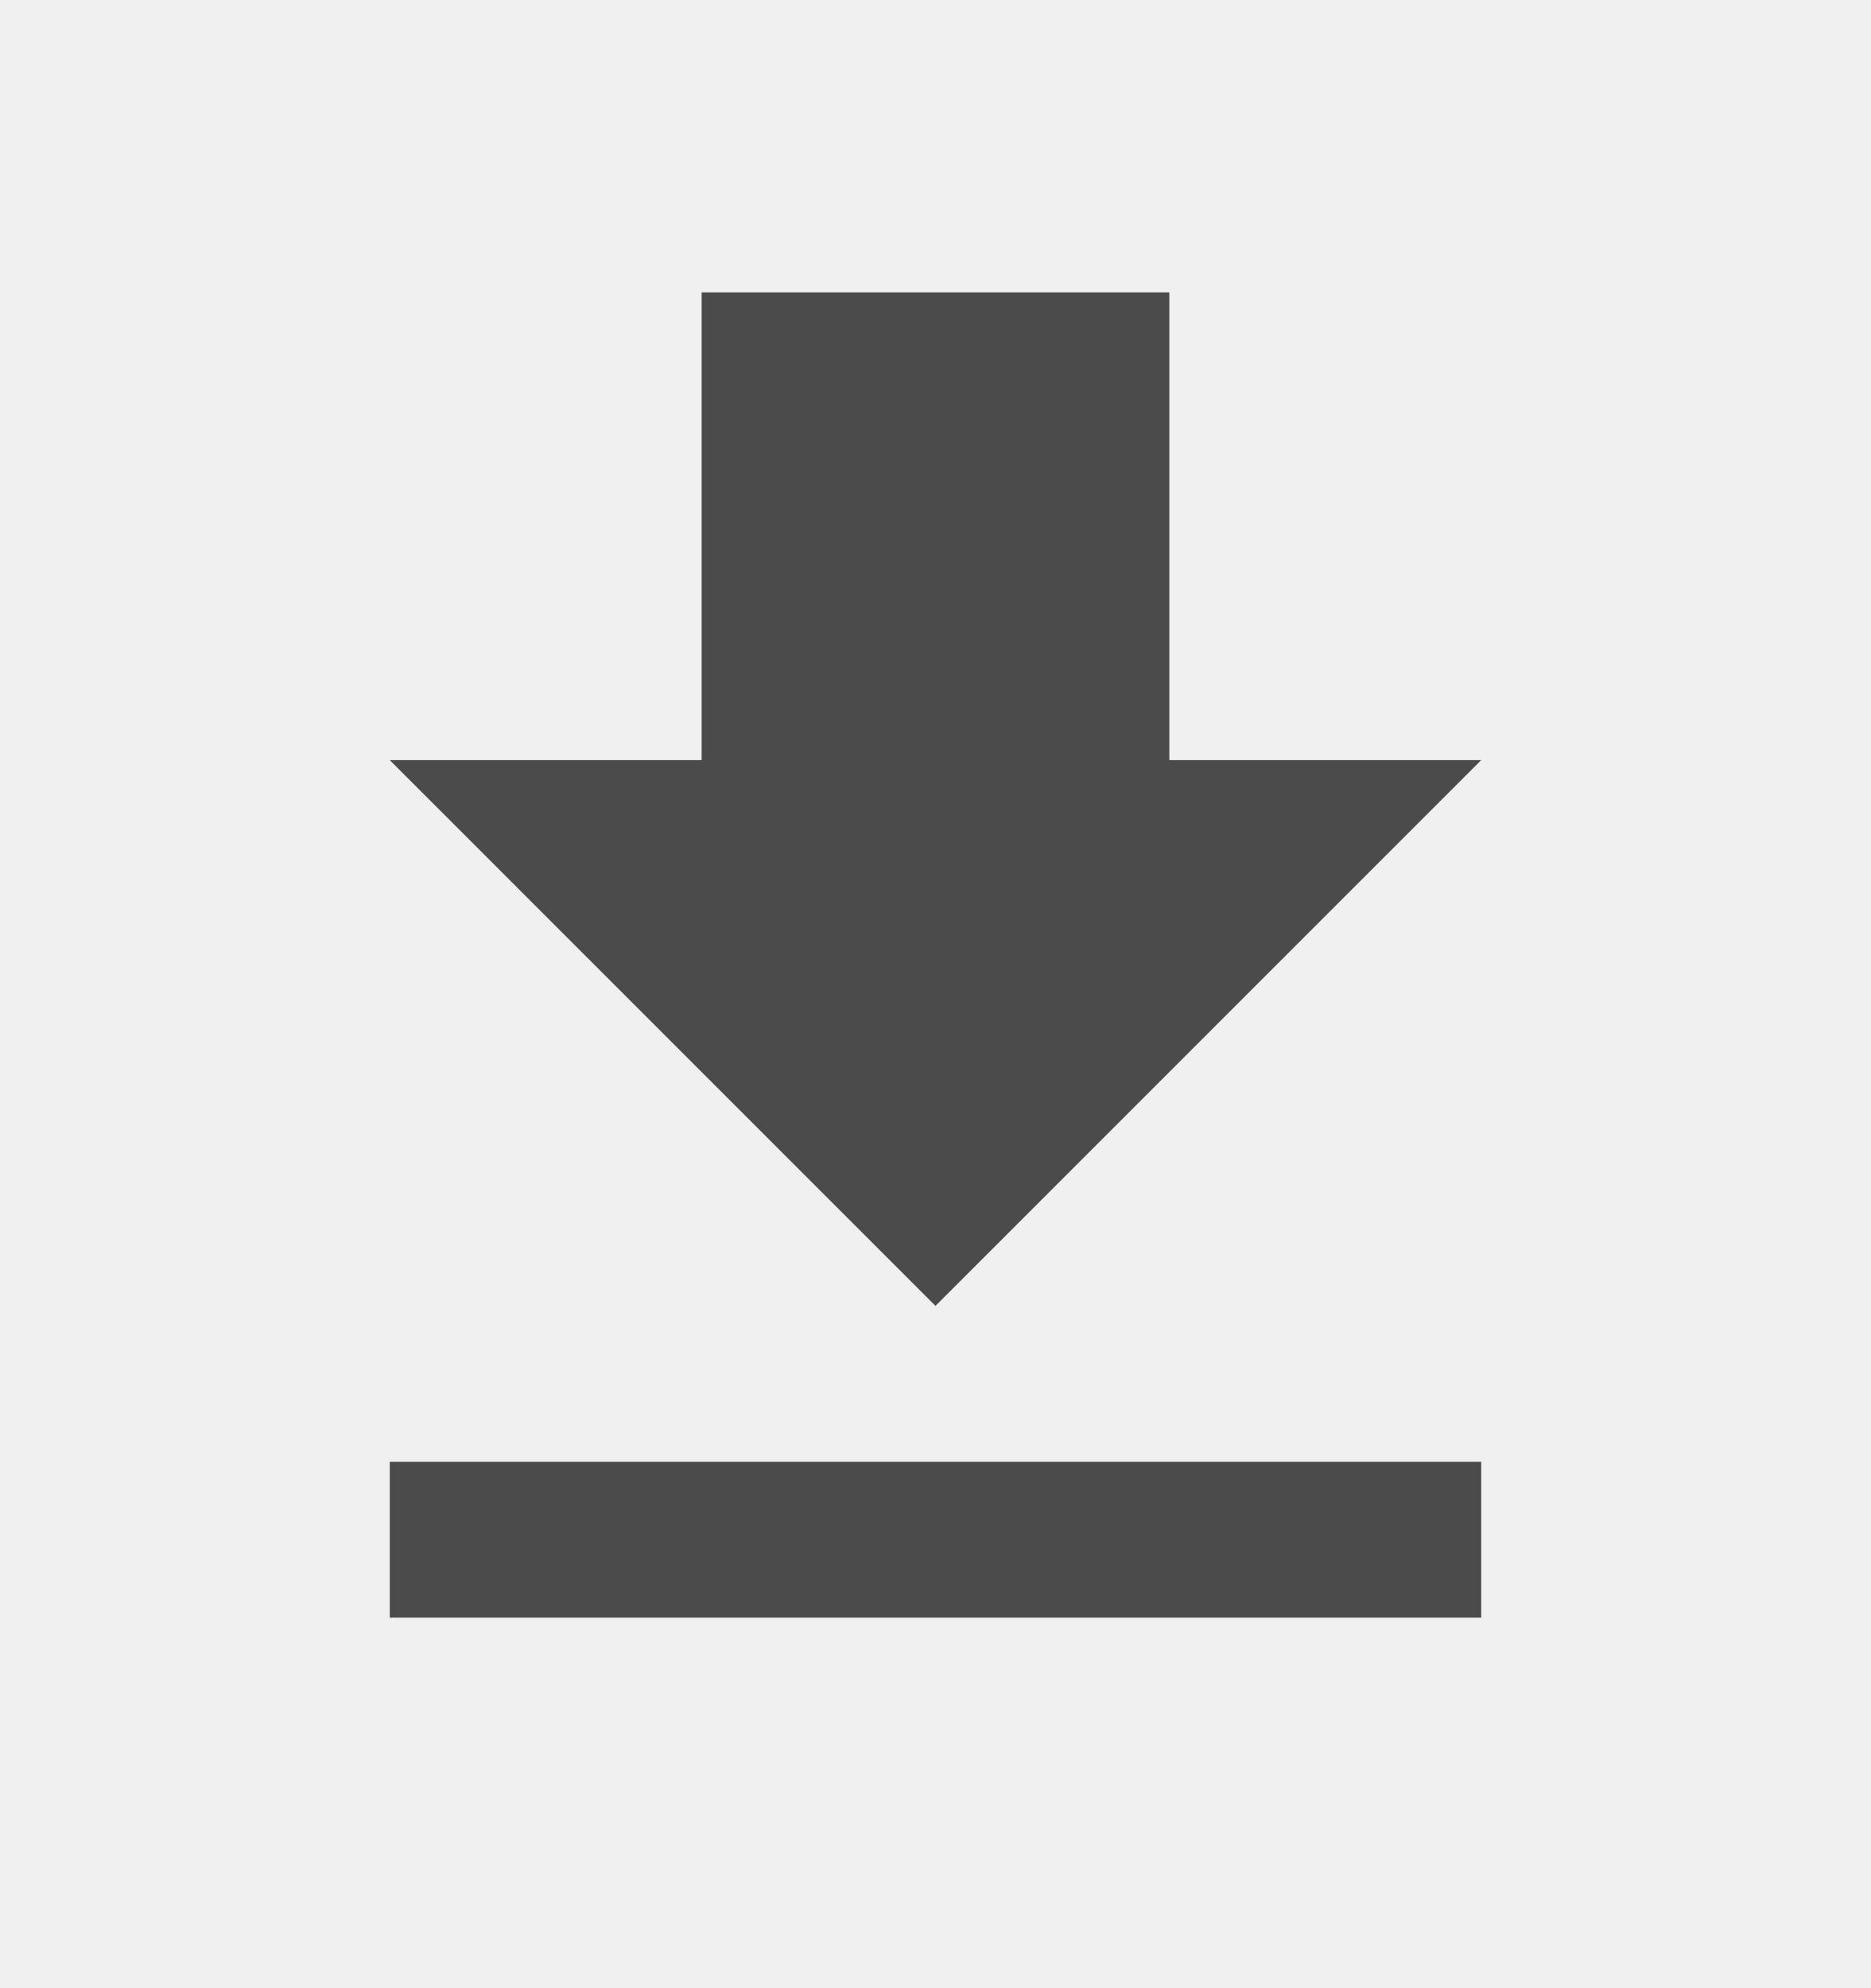
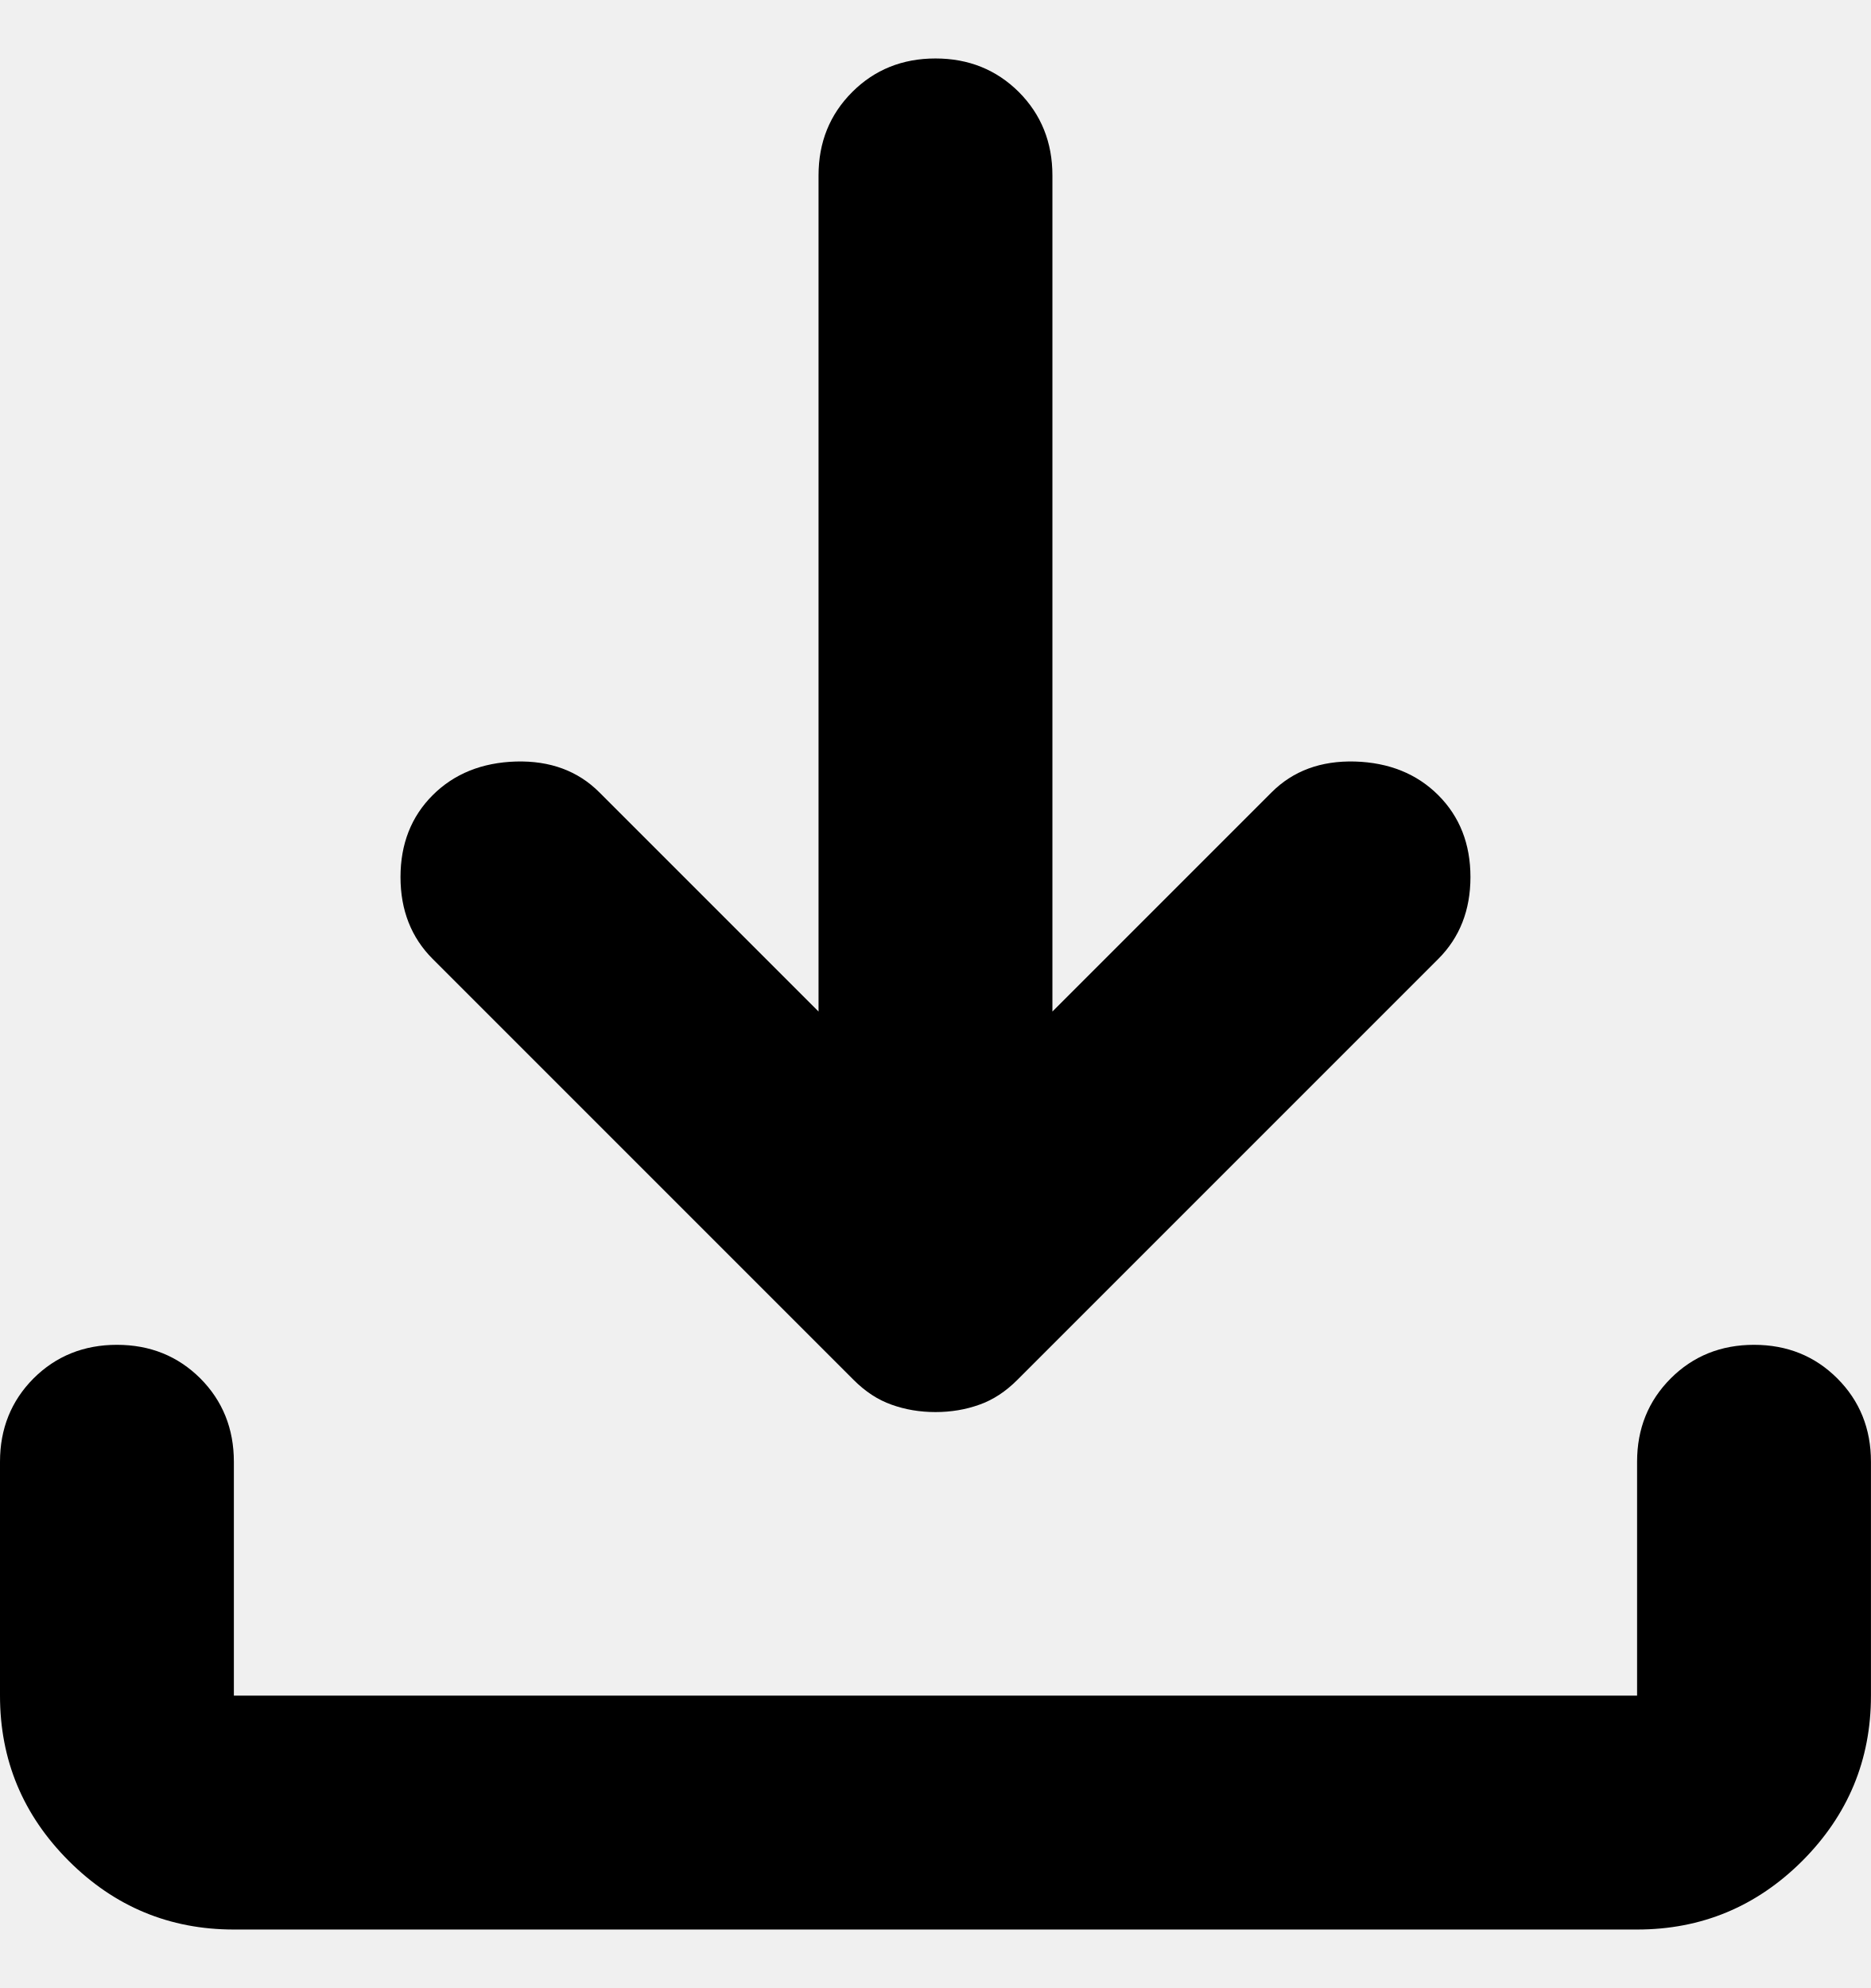
- <svg xmlns="http://www.w3.org/2000/svg" width="16" height="17" viewBox="0 0 16 17" fill="none">
-   <g clip-path="url(#clip0_801_353)">
-     <path d="M12.667 6.5H10V2.5H6V6.5H3.333L8 11.167L12.667 6.5ZM3.333 12.5V13.833H12.667V12.5H3.333Z" fill="#4B4B4B" />
-   </g>
-   <defs>
-     <clipPath id="clip0_801_353">
-       <rect width="16" height="16" fill="white" transform="translate(0 0.5)" />
-     </clipPath>
-   </defs>
+ <svg xmlns="http://www.w3.org/2000/svg" width="16" height="17" viewBox="0 0 16 17" fill="currentColor">
+   <path d="M8 12.075C7.867 12.075 7.742 12.054 7.625 12.012C7.508 11.971 7.4 11.9 7.3 11.8L3.7 8.2C3.517 8.017 3.425 7.783 3.425 7.5C3.425 7.217 3.517 6.983 3.7 6.8C3.883 6.617 4.121 6.521 4.412 6.512C4.704 6.504 4.942 6.592 5.125 6.775L7 8.65V1.5C7 1.217 7.096 0.979 7.288 0.787C7.479 0.596 7.717 0.5 8 0.5C8.283 0.5 8.521 0.596 8.713 0.787C8.904 0.979 9 1.217 9 1.5V8.65L10.875 6.775C11.058 6.592 11.296 6.504 11.588 6.512C11.879 6.521 12.117 6.617 12.3 6.8C12.483 6.983 12.575 7.217 12.575 7.5C12.575 7.783 12.483 8.017 12.3 8.2L8.7 11.8C8.6 11.9 8.492 11.971 8.375 12.012C8.258 12.054 8.133 12.075 8 12.075ZM2 16.5C1.45 16.5 0.979 16.304 0.588 15.913C0.196 15.521 0 15.05 0 14.5V12.5C0 12.217 0.096 11.979 0.287 11.787C0.479 11.596 0.717 11.5 1 11.5C1.283 11.5 1.521 11.596 1.713 11.787C1.904 11.979 2 12.217 2 12.5V14.5H14V12.5C14 12.217 14.096 11.979 14.288 11.787C14.479 11.596 14.717 11.5 15 11.5C15.283 11.5 15.521 11.596 15.712 11.787C15.904 11.979 16 12.217 16 12.5V14.5C16 15.05 15.804 15.521 15.413 15.913C15.021 16.304 14.55 16.5 14 16.5H2Z" />
</svg>
